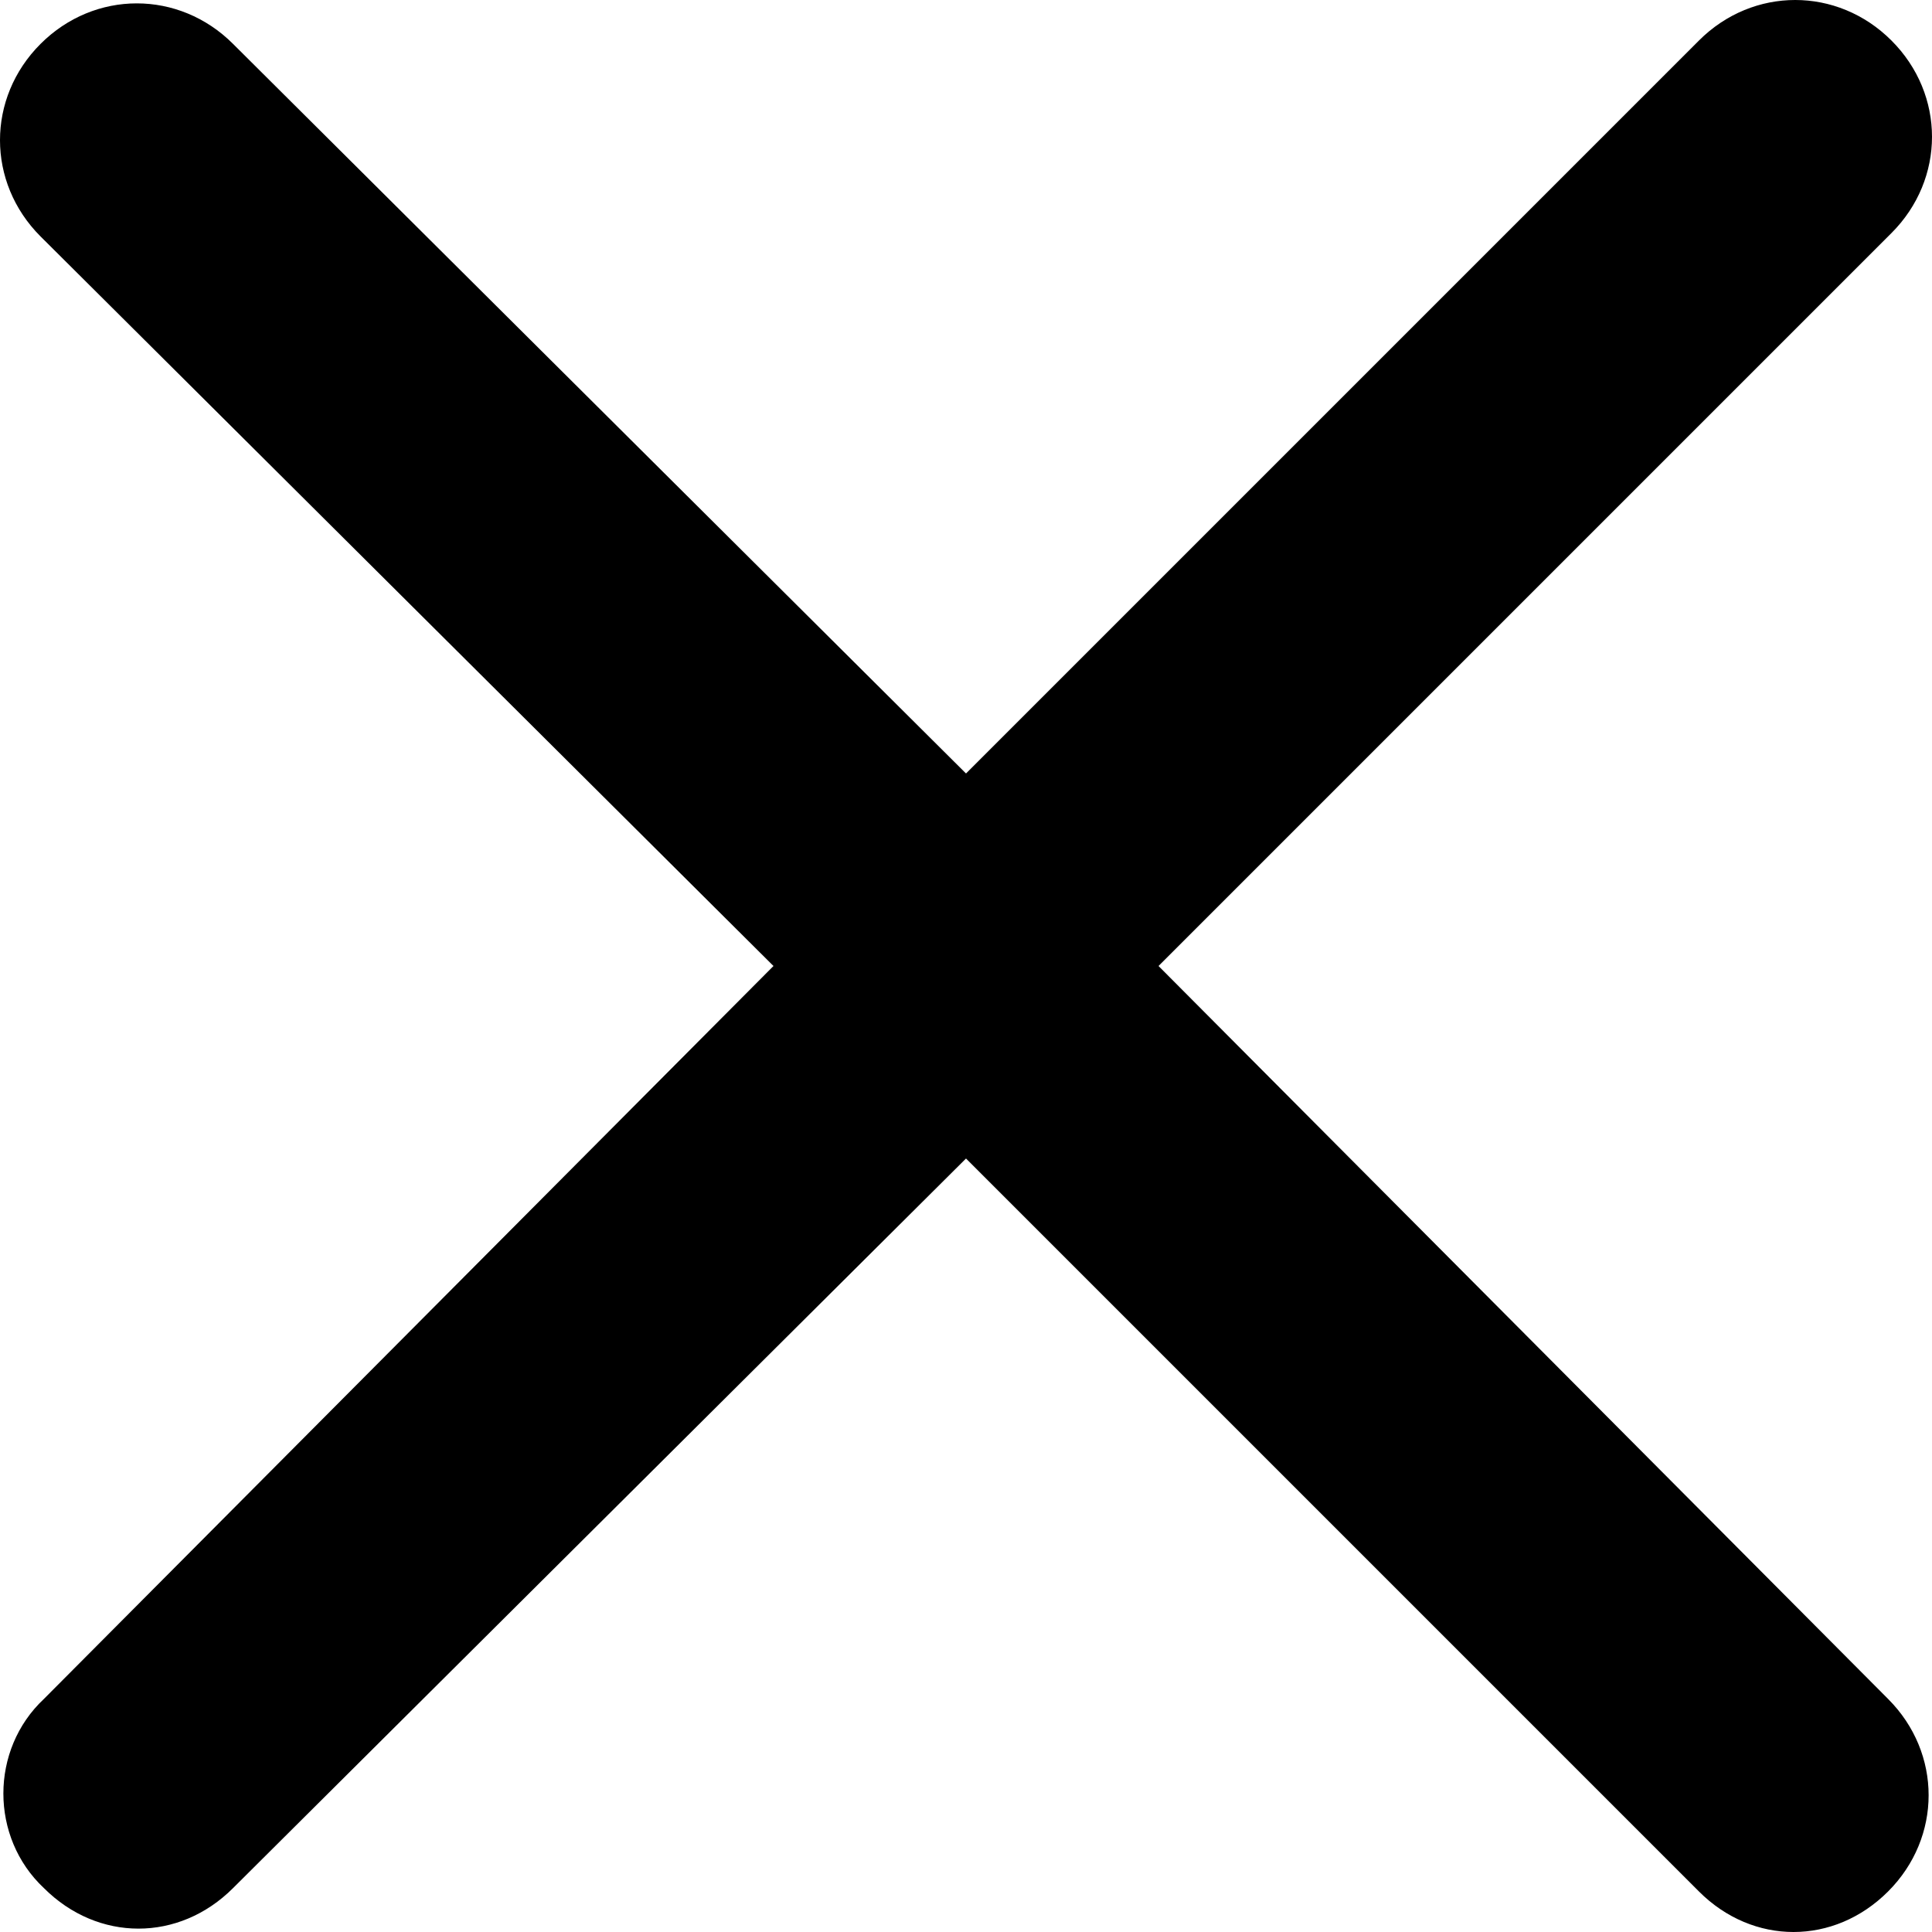
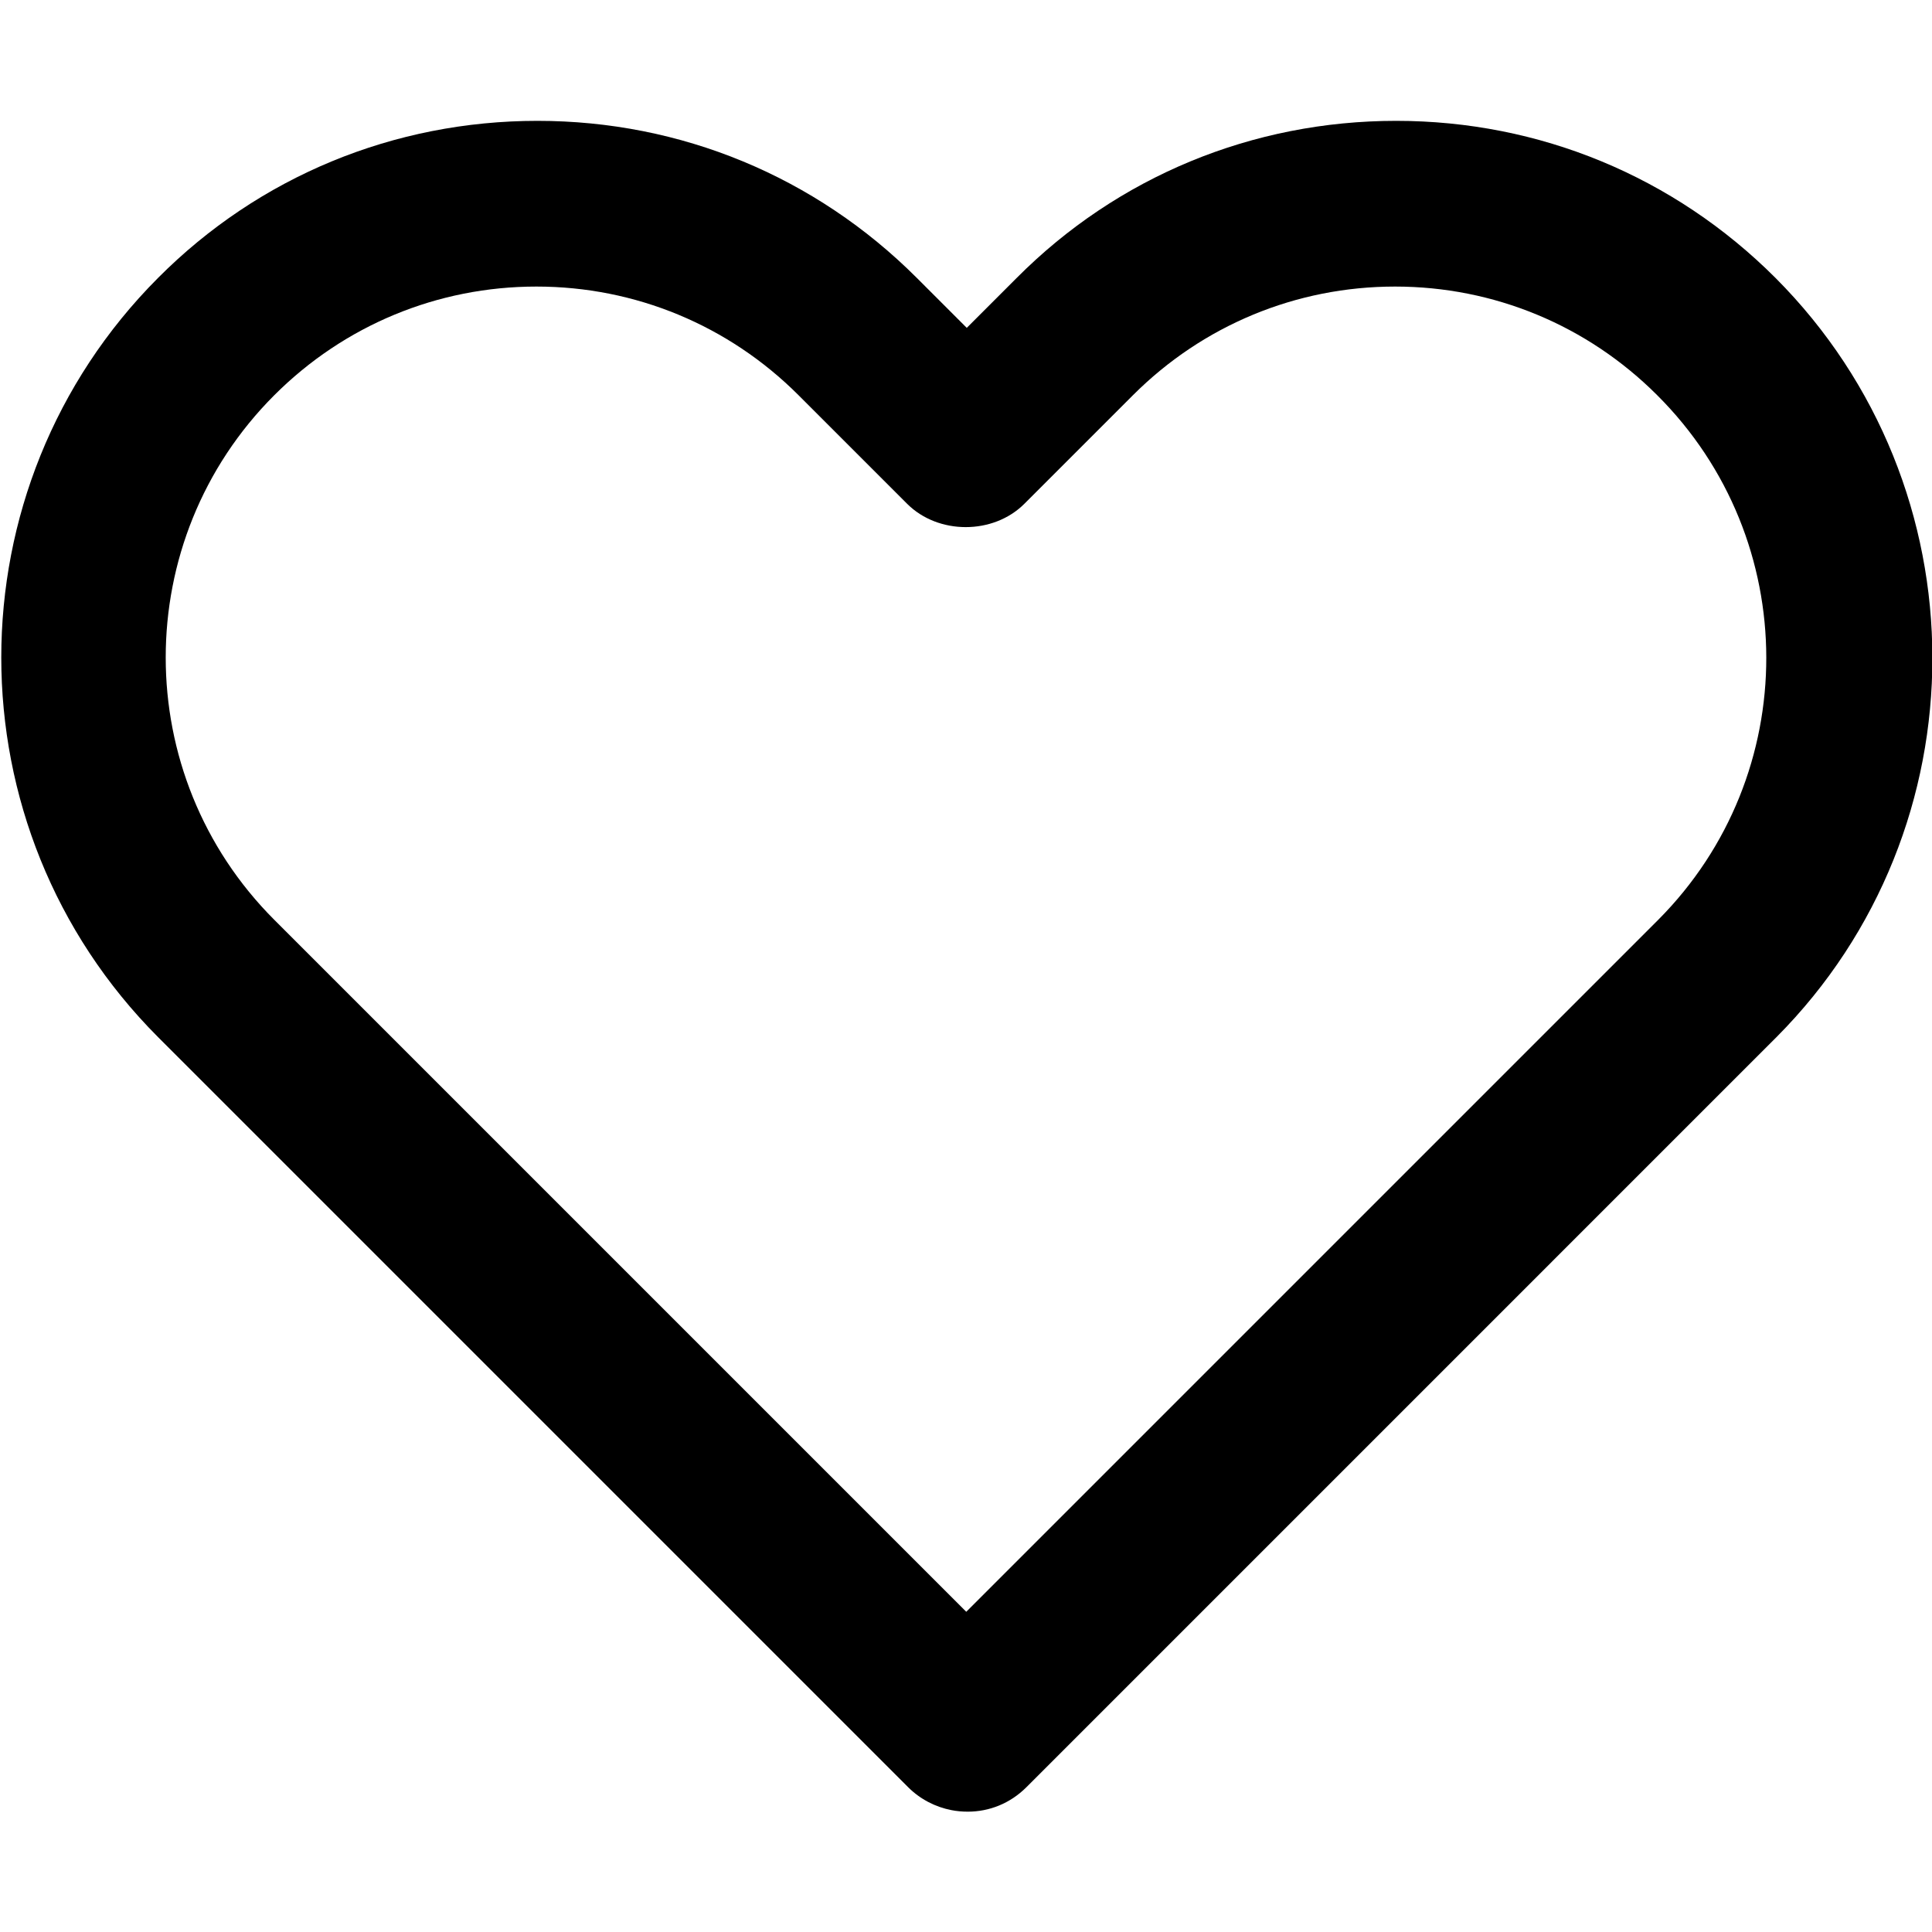
- <svg xmlns="http://www.w3.org/2000/svg" class="svg-ico-like" width="32" height="32" viewBox="0 0 57.2 57.2">
-   <path d="M34.3 28.6L56 6.9c1.6-1.6 1.6-4.1 0-5.7 -1.6-1.6-4.1-1.6-5.7 0L28.6 22.9 6.9 1.3c-1.6-1.6-4.1-1.6-5.7 0 -1.6 1.6-1.6 4.1 0 5.7l21.7 21.6L1.3 50.3c-1.6 1.5-1.6 4.1 0 5.6 0.8 0.8 1.8 1.2 2.8 1.2s2-0.4 2.8-1.2l21.7-21.6L50.3 56c0.8 0.8 1.8 1.2 2.8 1.2s2-0.4 2.8-1.2c1.6-1.6 1.6-4.1 0-5.7L34.3 28.6z" />
+ <svg xmlns="http://www.w3.org/2000/svg" class="svg-ico-like" width="32" height="32" viewBox="0 0 378.9 378.9">
+   <path d="M348.2 54.5c-19.9-19.9-46.3-30.8-74.4-30.8 -28.1 0-54.6 10.9-74.4 30.8l-9.8 9.8 -9.8-9.8c-19.9-19.9-46.3-30.8-74.4-30.8 -28.1 0-54.6 10.9-74.4 30.8 -41 41.1-41 107.8 0 148.9l147.1 147.1c2.4 2.4 5.4 3.9 8.5 4.5 1 0.2 2.1 0.3 3.2 0.3 4.2 0 8.3-1.6 11.5-4.8l147.1-147.1C389.2 162.4 389.2 95.6 348.2 54.5zM325.2 180.4L189.5 316.1 53.8 180.4c-28.4-28.4-28.4-74.5 0-102.9 13.7-13.7 32-21.3 51.4-21.3 19.4 0 37.7 7.6 51.4 21.3l21.3 21.3c6.1 6.1 16.9 6.1 23 0l21.3-21.3c13.7-13.7 32-21.3 51.4-21.3 19.4 0 37.7 7.6 51.4 21.3C353.5 105.9 353.5 152 325.2 180.4z" />
</svg>
